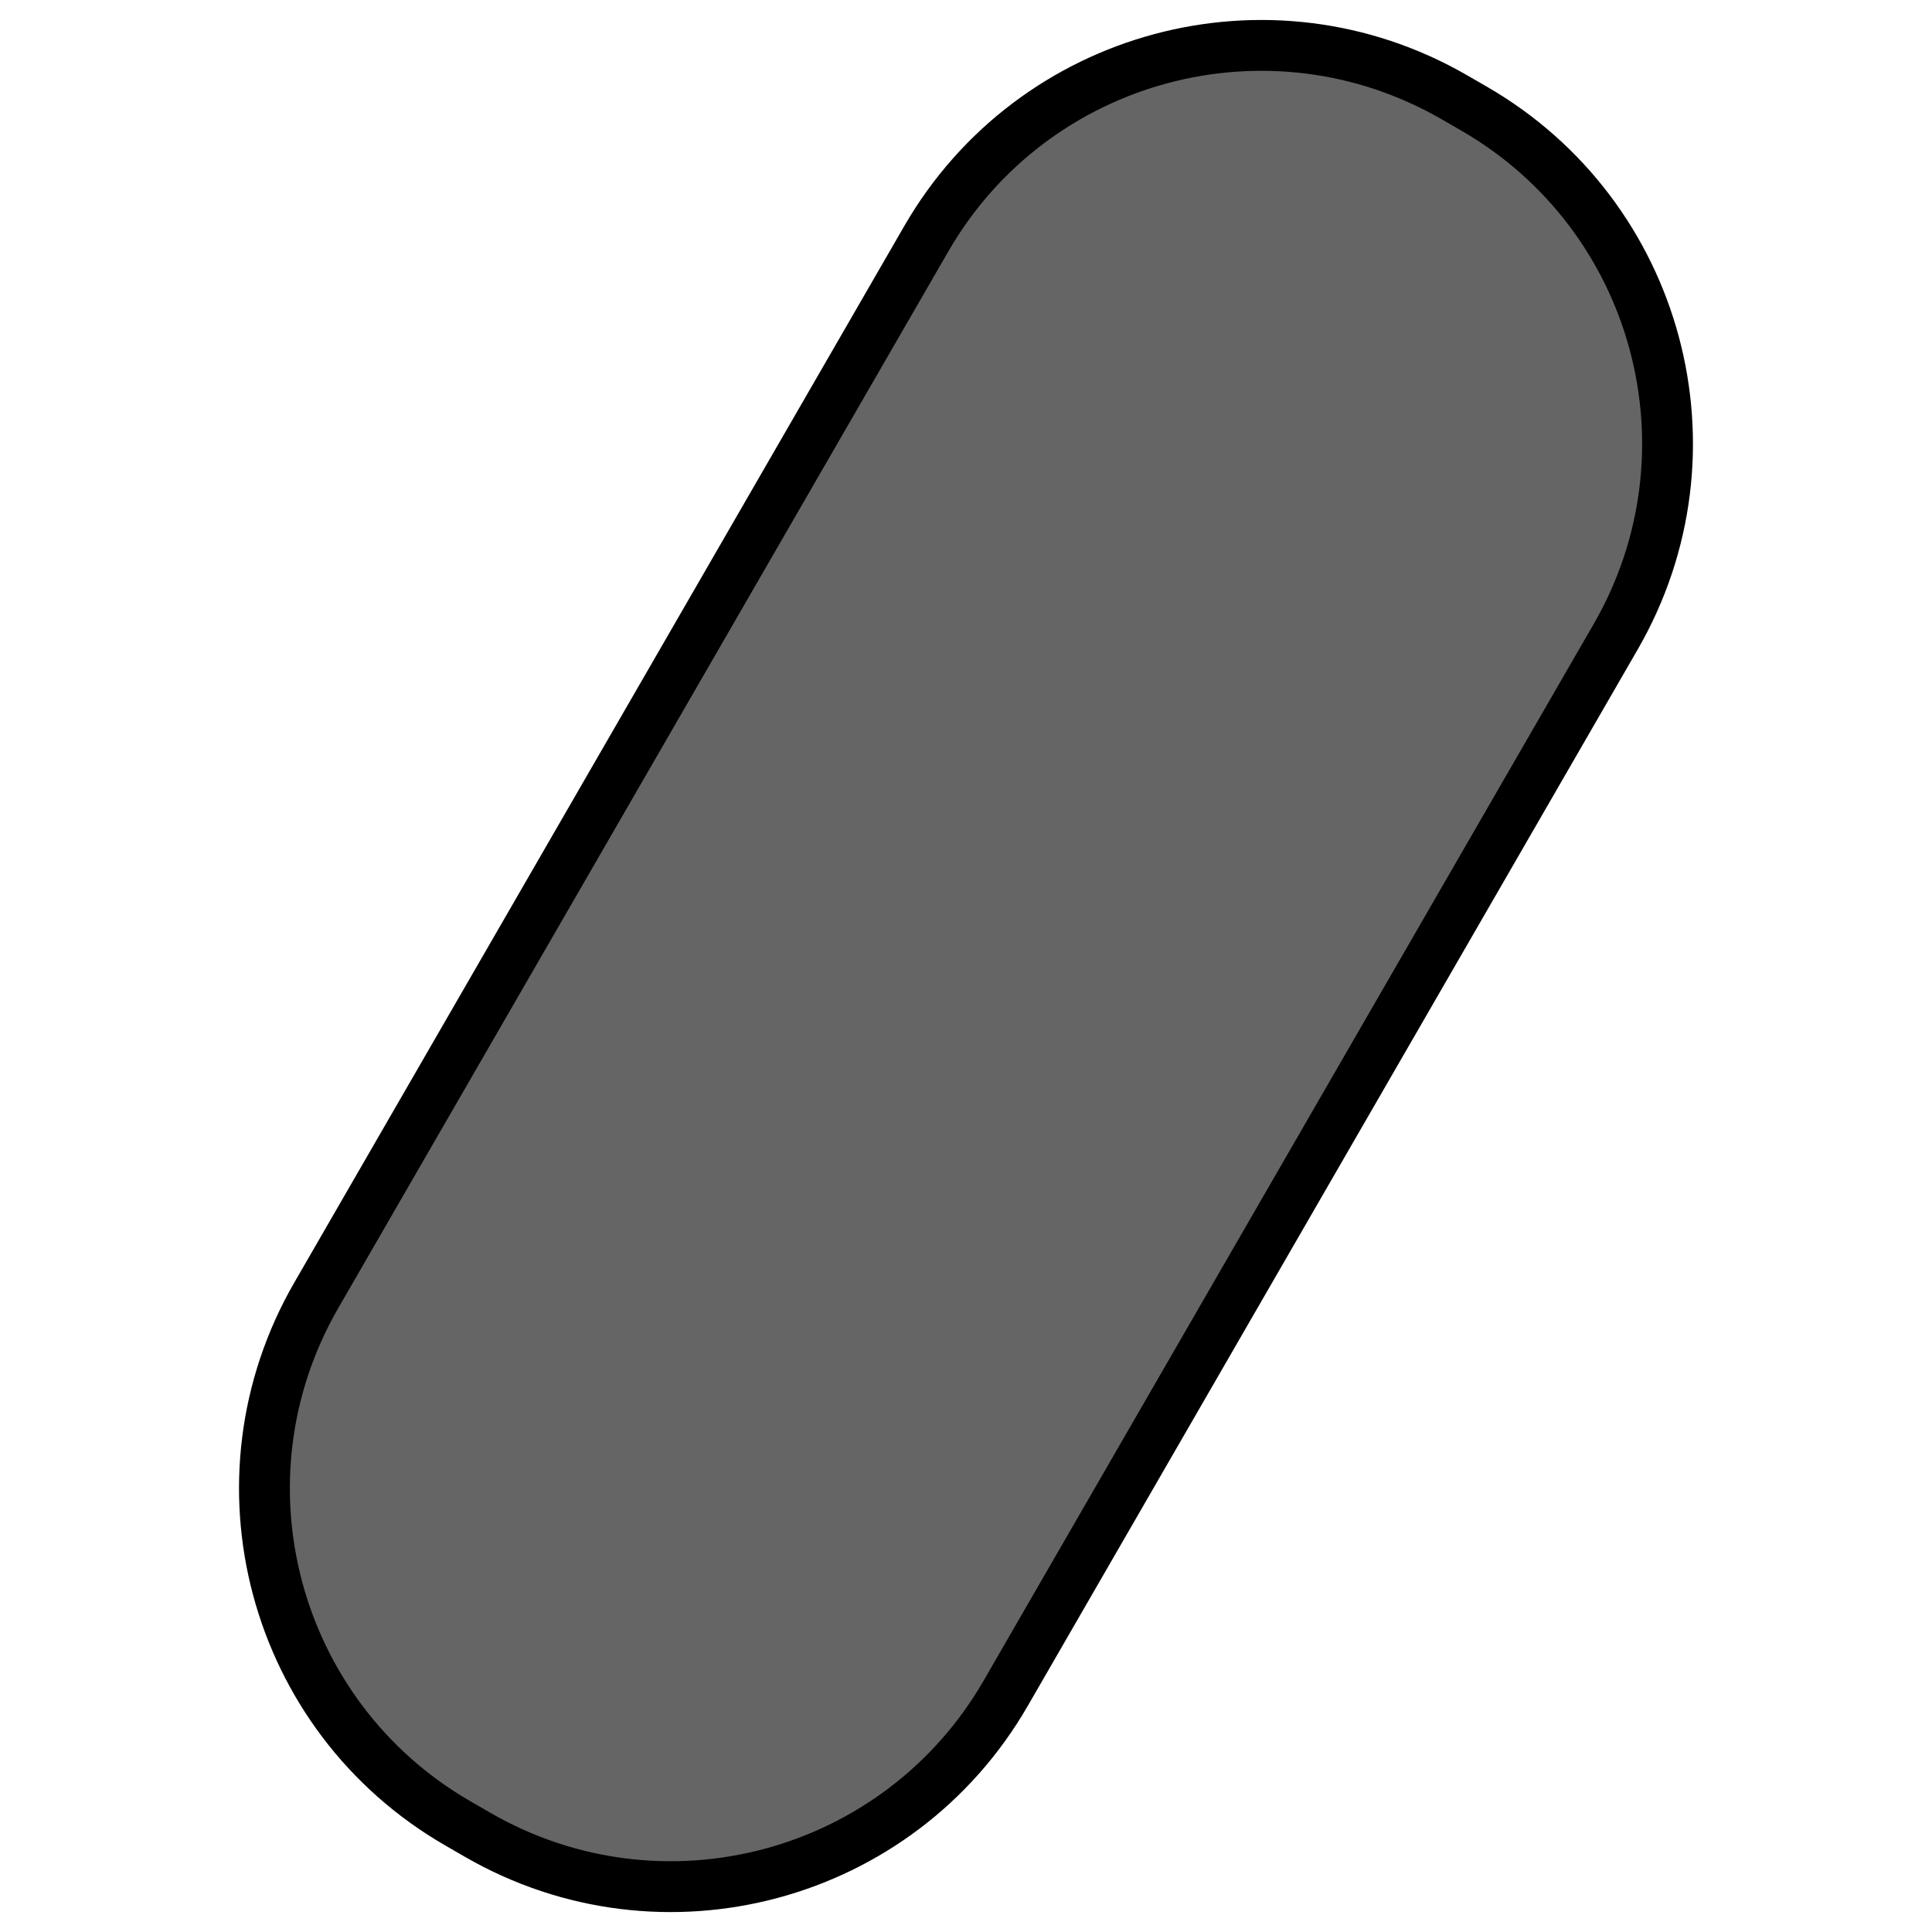
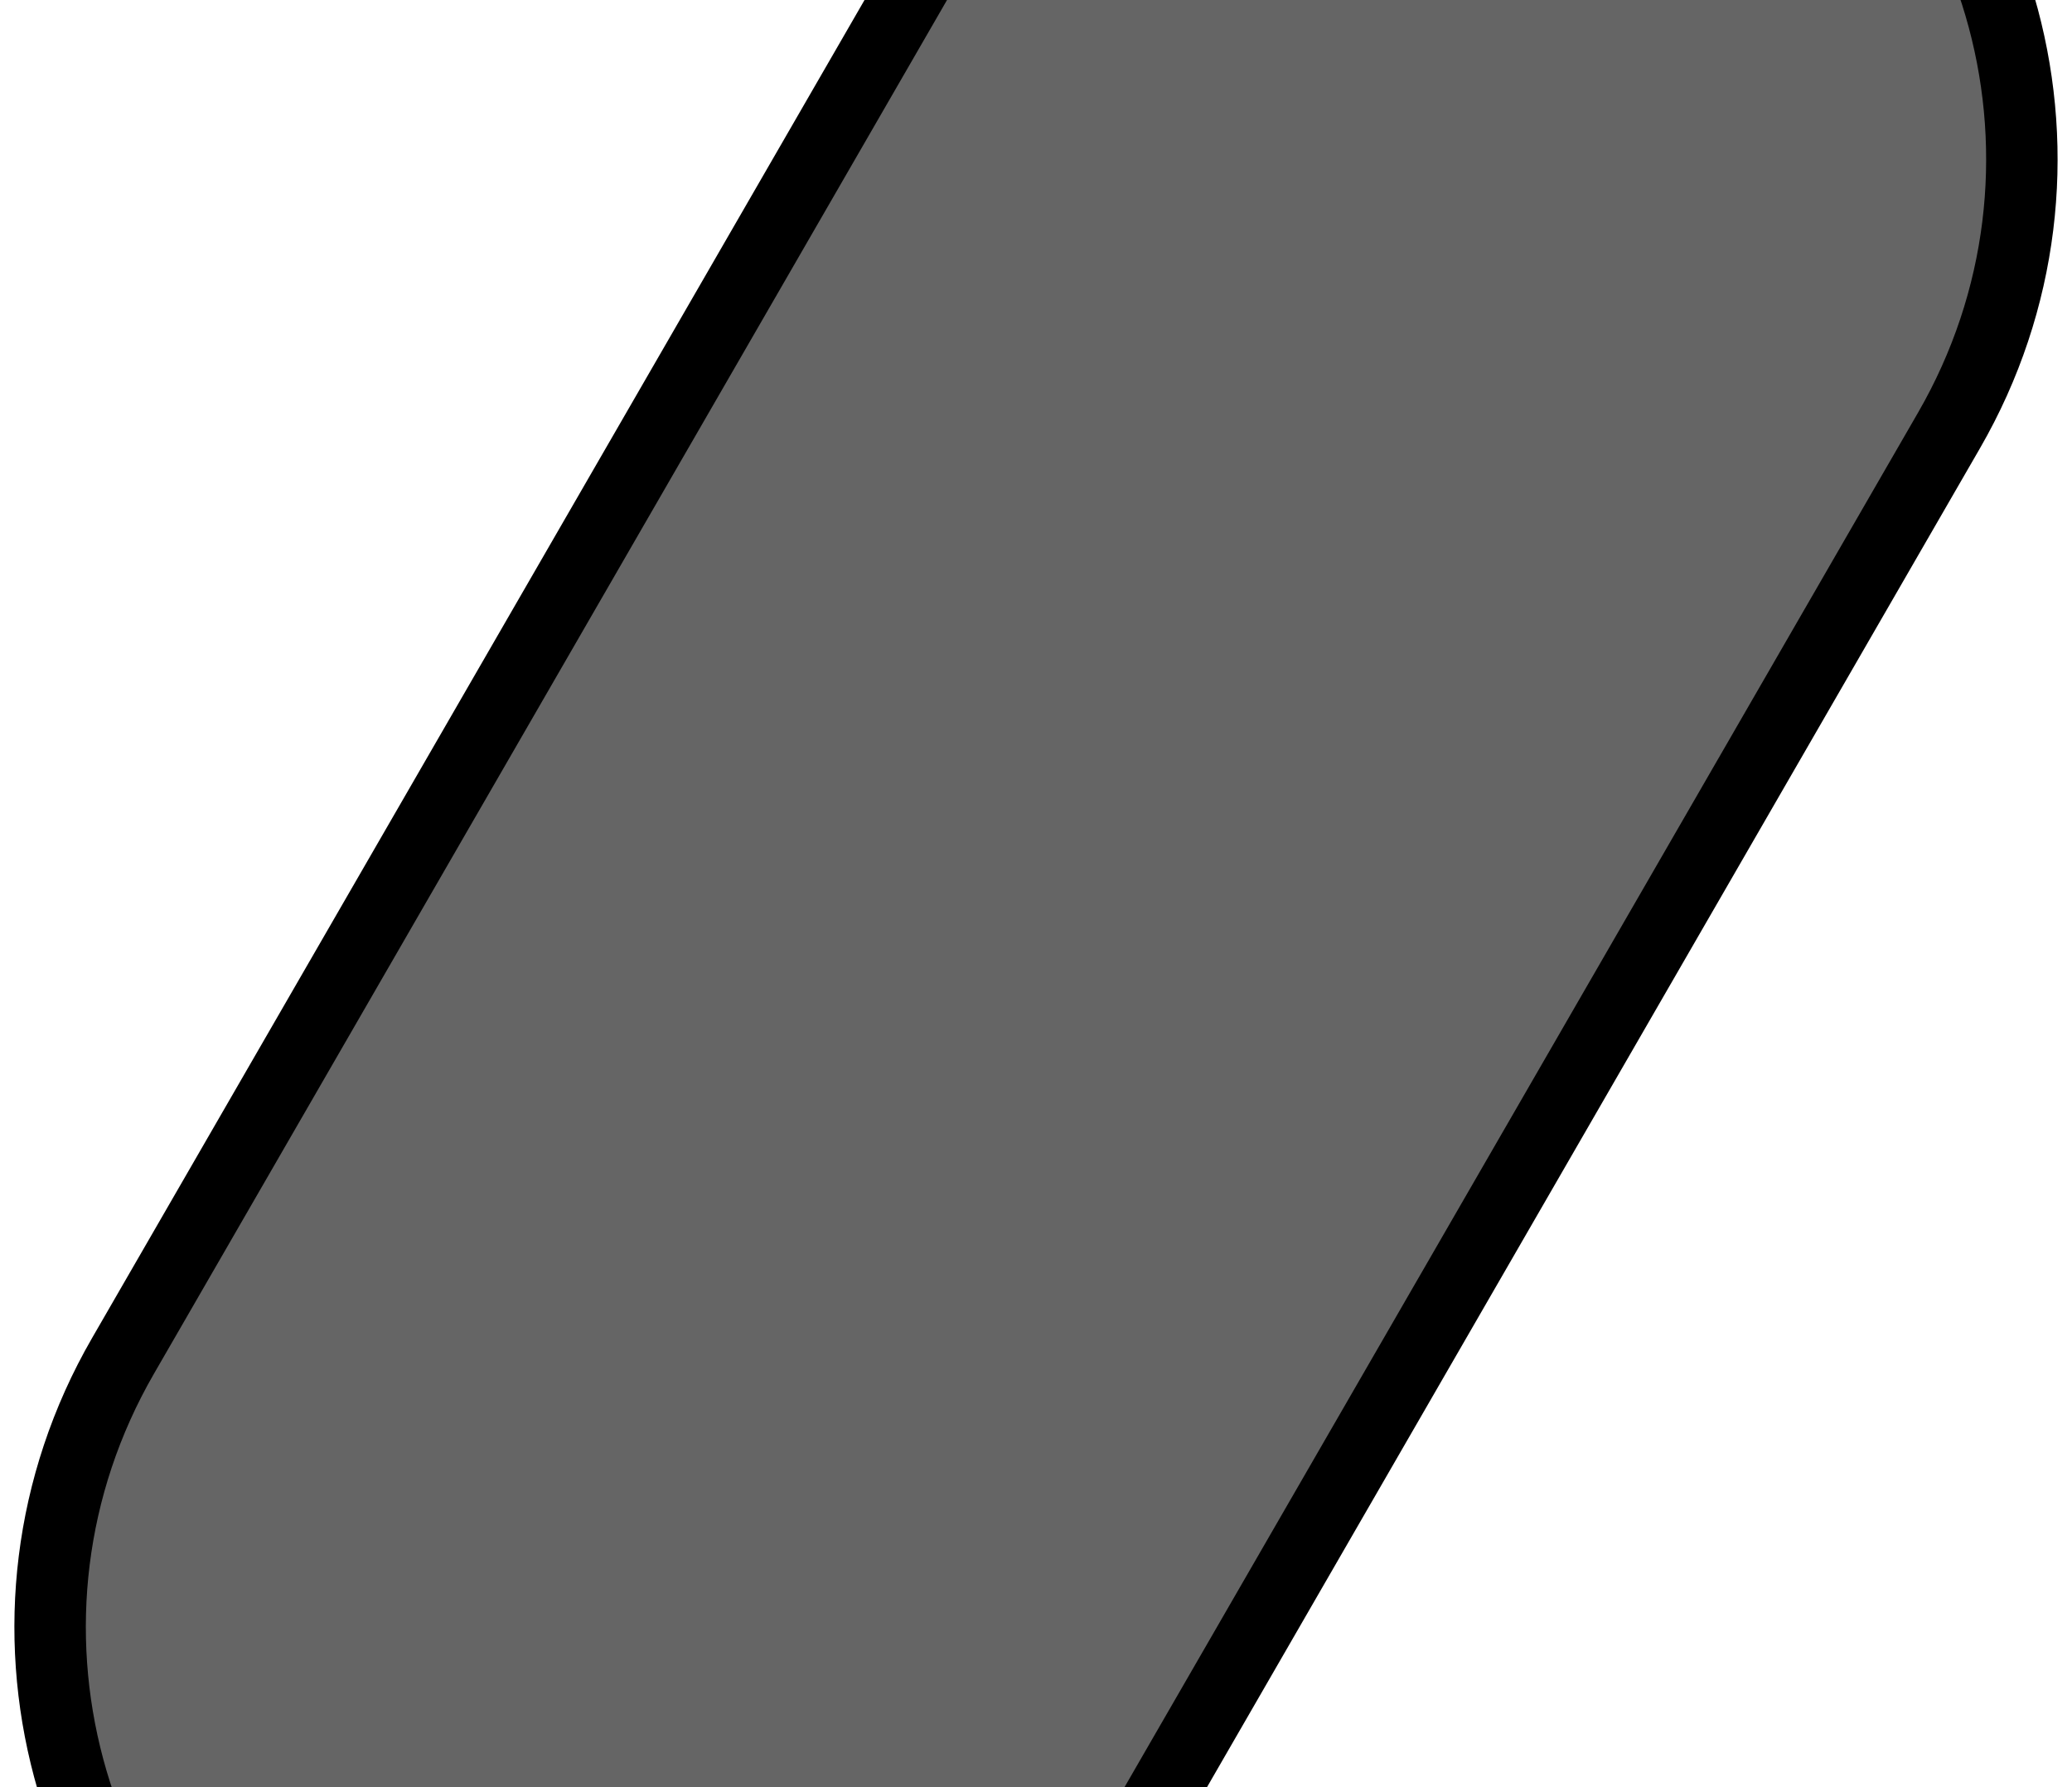
- <svg xmlns="http://www.w3.org/2000/svg" width="38" height="38" viewBox="0 0 38 38" id="svg2" version="1.1">
+ <svg xmlns="http://www.w3.org/2000/svg" width="29" height="25" viewBox="0 0 29 25" id="svg2" version="1.1">
  <defs id="defs4" />
-   <g id="g4486" style="opacity:1">
+   <g id="g4486" style="opacity:1" transform="translate(0,-13)">
    <g id="button">
-       <rect transform="matrix(-0.5,0.8660254,0.8660254,0.5,0,0)" ry="7.603" y="18.126" x="-12.646" height="15.657" width="39.202" id="rect4172-1-9" style="color:#000000;display:inline;overflow:visible;visibility:visible;opacity:1;fill:#000000;fill-opacity:0.603;fill-rule:evenodd;stroke:#000000;stroke-width:1;stroke-linecap:butt;stroke-linejoin:miter;stroke-miterlimit:4;stroke-dasharray:none;stroke-dashoffset:0;stroke-opacity:1;marker:none;enable-background:accumulate" />
+       <rect transform="matrix(-0.5,0.8660254,0.8660254,0.5,0,0)" ry="7.603" y="17.479" x="-4.767" height="15.657" width="39.202" id="rect4172-1-9" style="color:#000000;display:inline;overflow:visible;visibility:visible;opacity:1;fill:#000000;fill-opacity:0.603;fill-rule:evenodd;stroke:#000000;stroke-width:1;stroke-linecap:butt;stroke-linejoin:miter;stroke-miterlimit:4;stroke-dasharray:none;stroke-dashoffset:0;stroke-opacity:1;marker:none;enable-background:accumulate" />
    </g>
  </g>
</svg>
